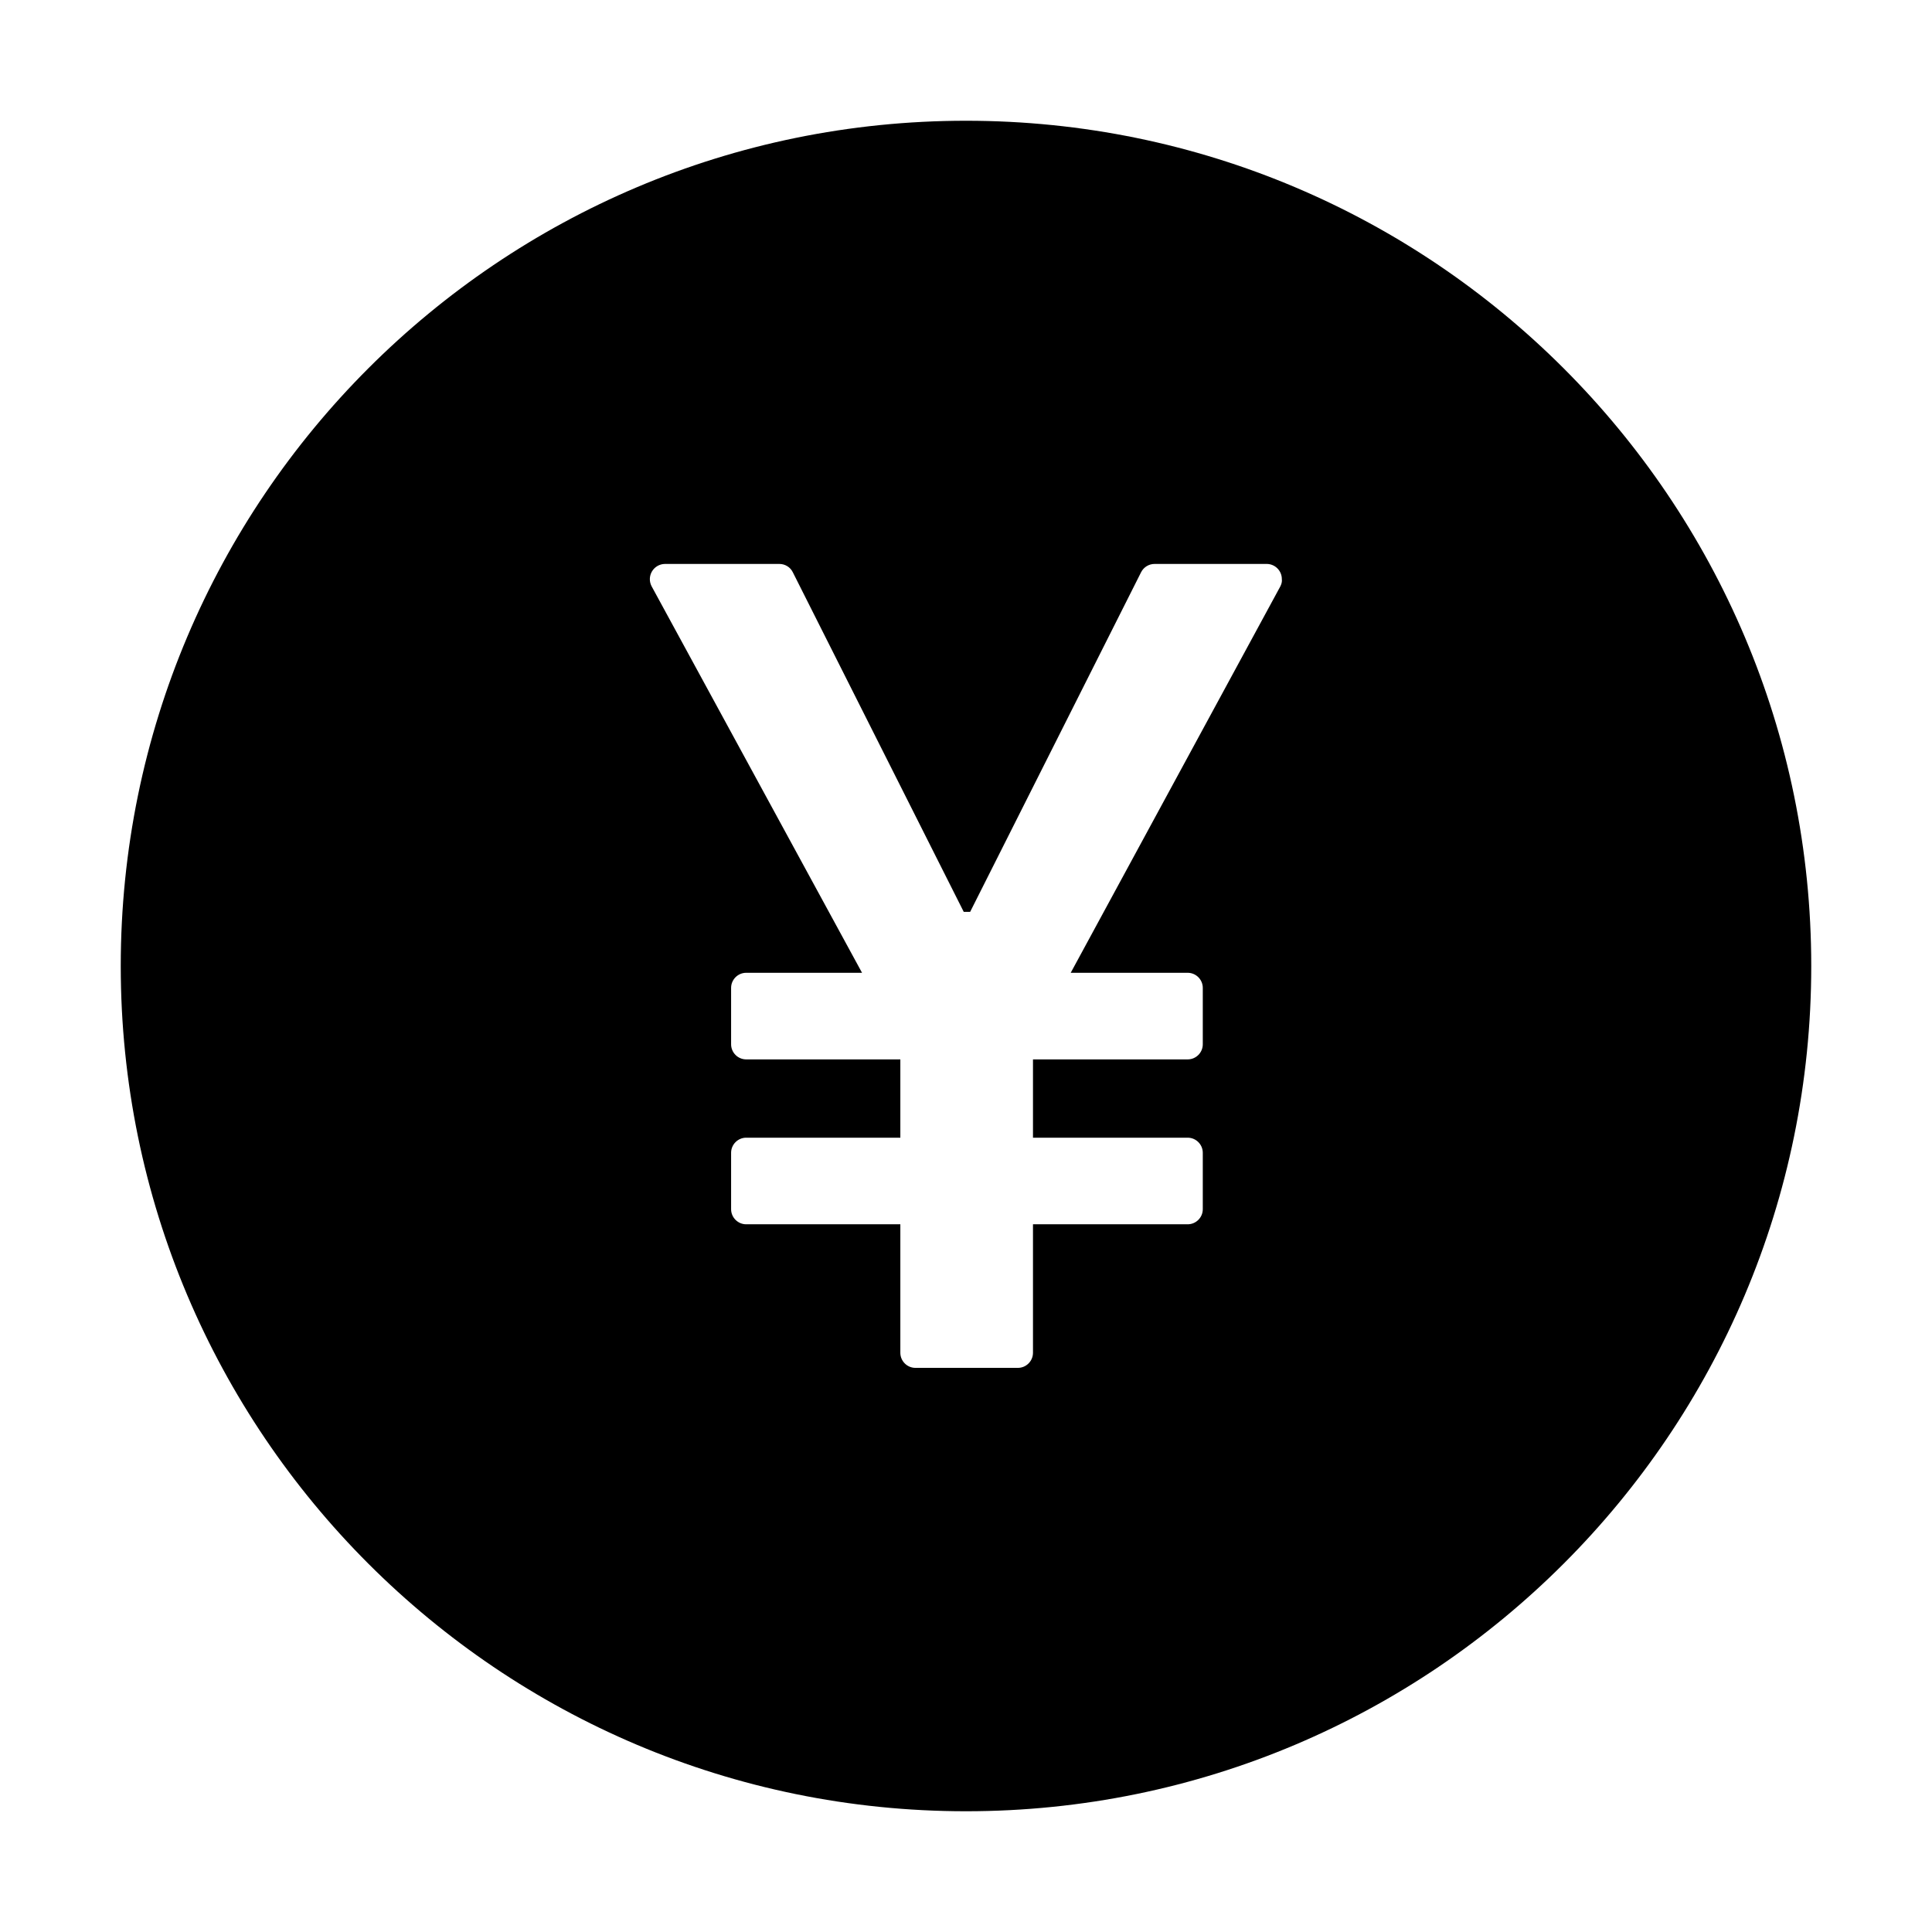
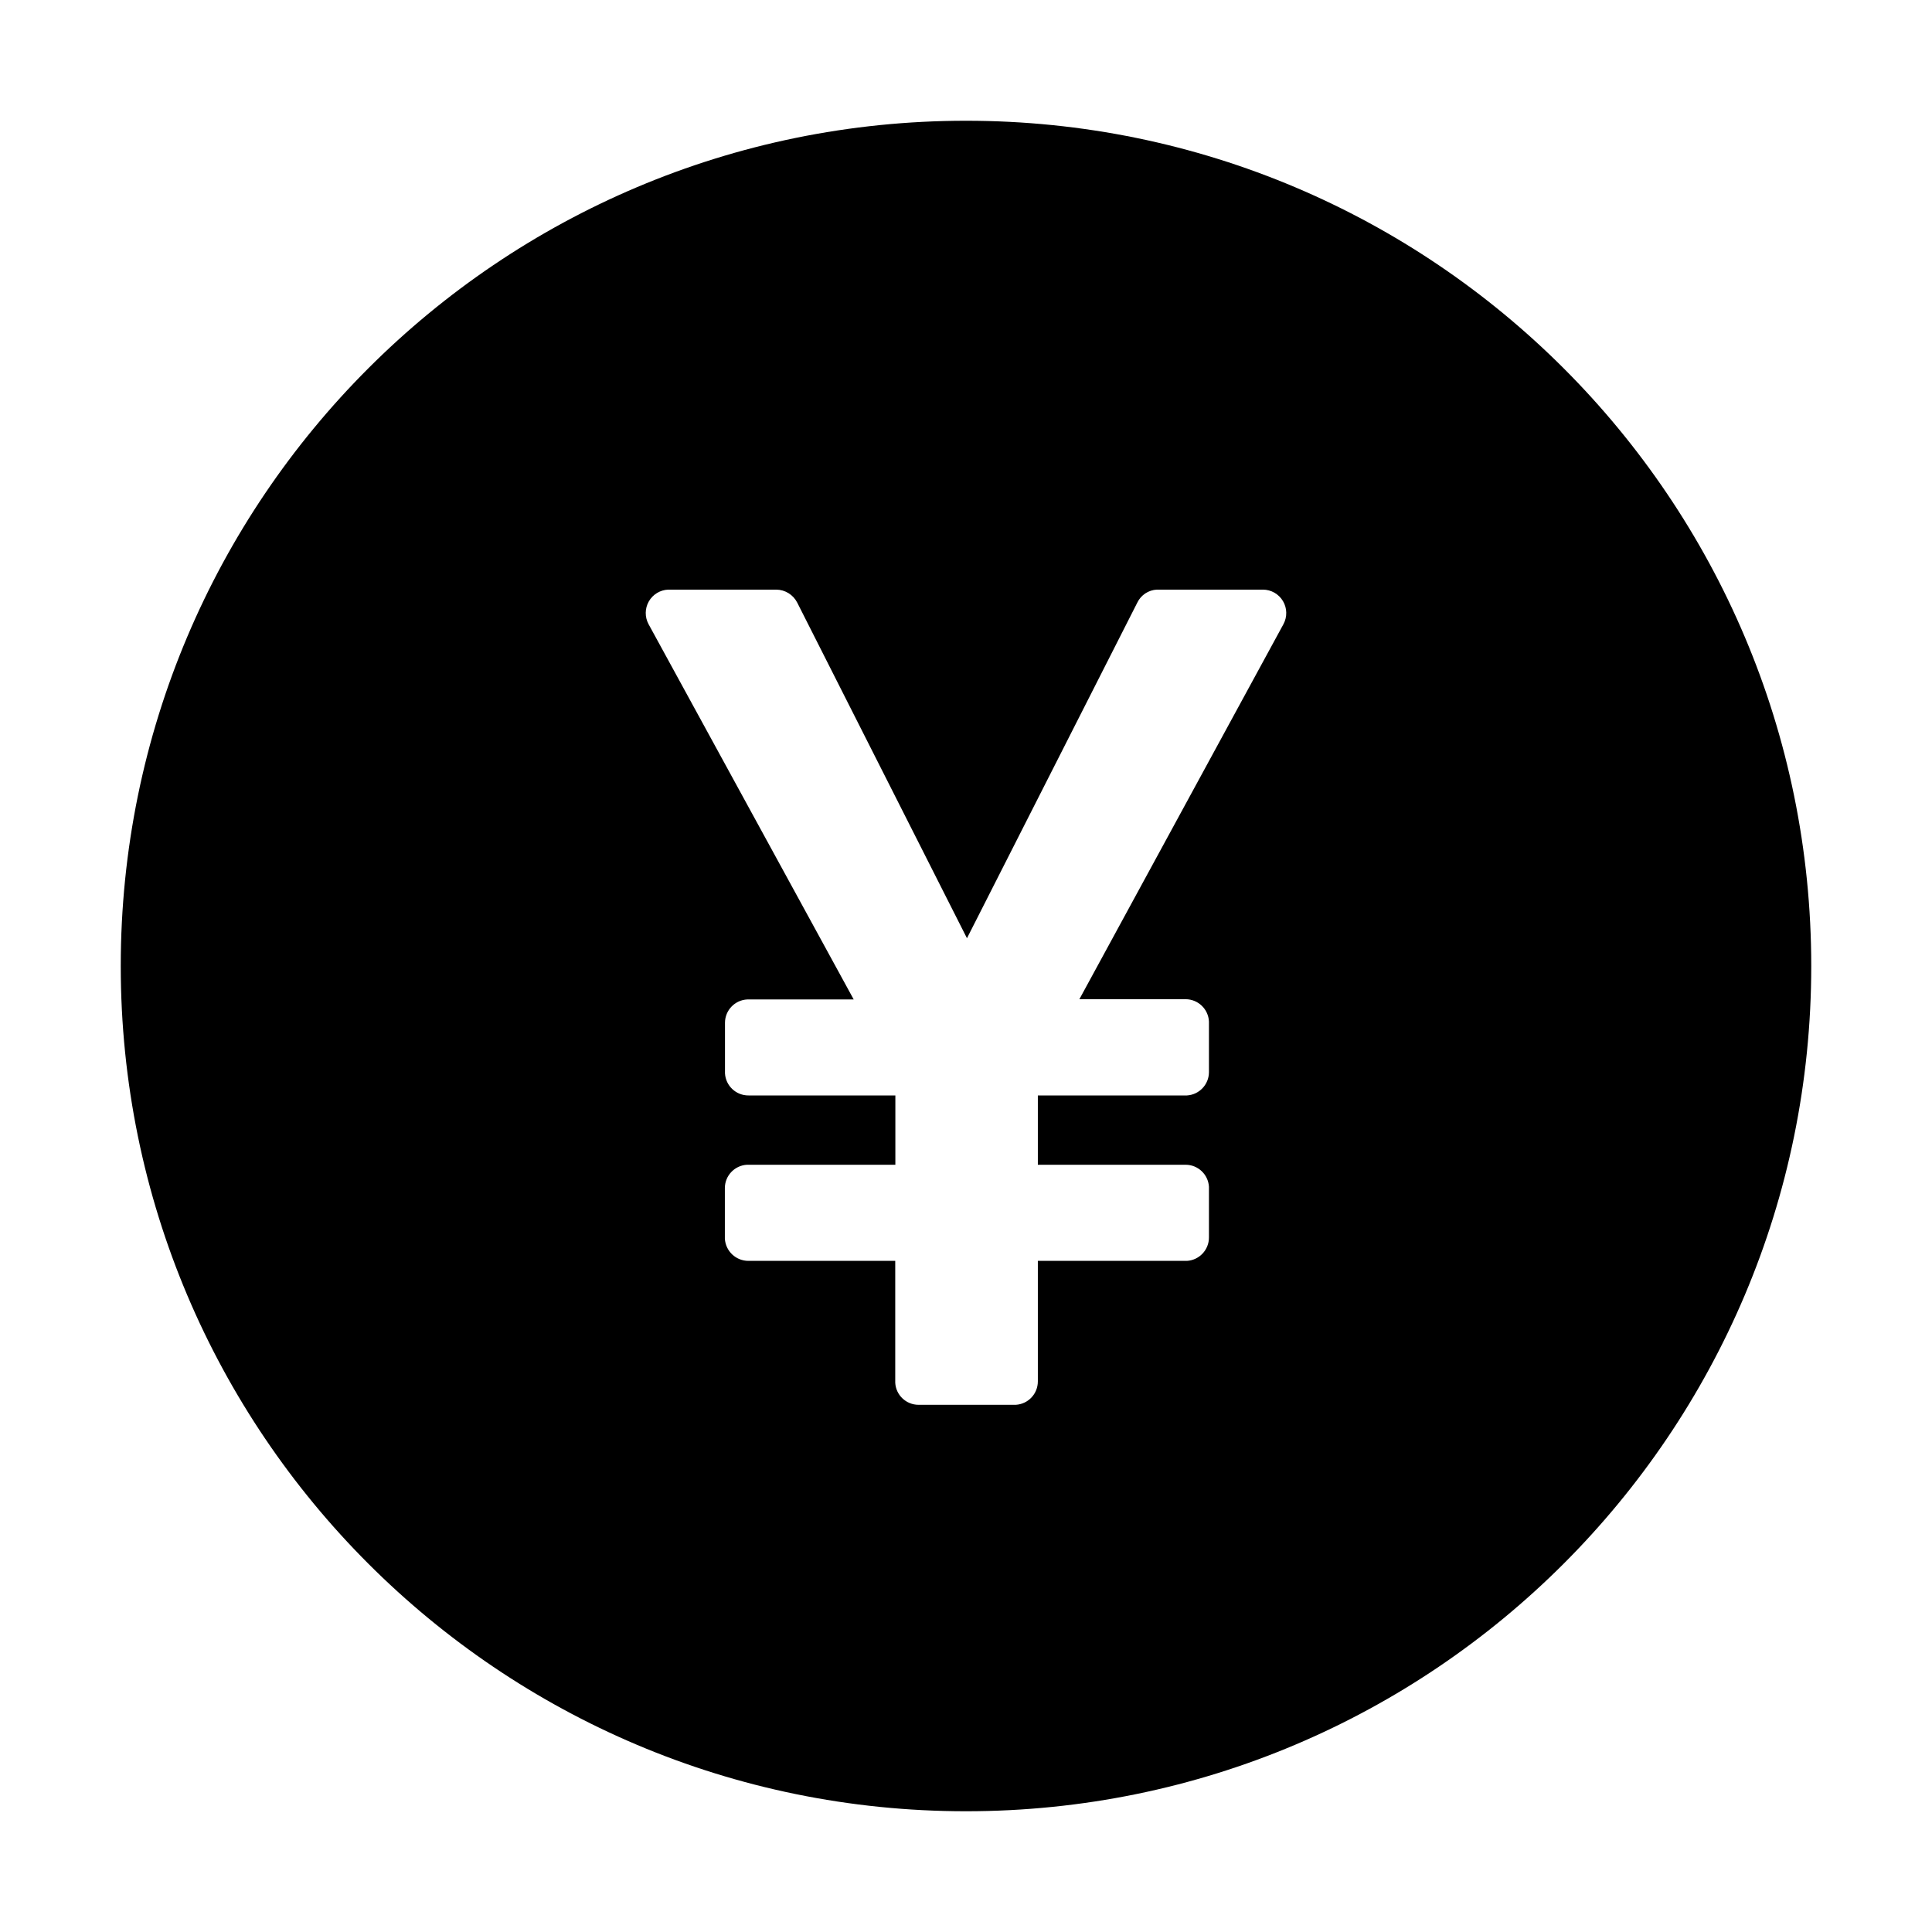
- <svg xmlns="http://www.w3.org/2000/svg" class="icon" viewBox="0 0 1024 1024">
-   <path d="M512 64C264.6 64 64 264.6 64 512s200.6 448 448 448 448-200.6 448-448S759.4 64 512 64zm166.6 246.8L567.5 515.6h62c4.4 0 8 3.6 8 8v29.9c0 4.4-3.6 8-8 8h-82V603h82c4.4 0 8 3.6 8 8v29.9c0 4.4-3.6 8-8 8h-82V717c0 4.4-3.6 8-8 8h-54.3c-4.4 0-8-3.6-8-8v-68.1h-81.7c-4.4 0-8-3.6-8-8V611c0-4.4 3.6-8 8-8h81.7v-41.5h-81.7c-4.4 0-8-3.6-8-8v-29.9c0-4.4 3.6-8 8-8h61.4L345.4 310.8a8.07 8.07 0 0 1 7-11.9h60.7c3 0 5.8 1.7 7.1 4.4l90.6 180h3.4l90.6-180a8 8 0 0 1 7.1-4.4h59.5c4.4 0 8 3.6 8 8 .2 1.4-.2 2.7-.8 3.9z" />
+ <svg xmlns="http://www.w3.org/2000/svg" t="1678026086070" class="icon" viewBox="0 0 1024 1024" version="1.1" p-id="1670" width="200" height="200">
+   <path d="M512 64a448 448 0 1 1 0 896 448 448 0 0 1 0-896zM411.456 312.448v0.064h-57.28a12.416 12.416 0 0 0-10.432 18.304L452.48 529.728h-56.448a12.416 12.416 0 0 0-11.776 12.288v26.88a12.416 12.416 0 0 0 12.48 11.712h77.824v36.736h-78.656a12.416 12.416 0 0 0-11.712 12.288v26.88c0.384 6.592 5.824 11.776 12.48 11.776h77.824v64.576c0.32 6.528 5.76 11.712 12.352 11.712h51.52a12.416 12.416 0 0 0 11.712-12.416v-63.872h79.04a12.416 12.416 0 0 0 11.648-12.416v-26.88a12.416 12.416 0 0 0-12.352-11.648H550.08v-36.736h79.04a12.416 12.416 0 0 0 11.648-12.288v-26.88a12.416 12.416 0 0 0-12.352-11.84h-56.32l108.16-198.784a12.416 12.416 0 0 0-10.88-18.304h0.064-56.256a12.16 12.16 0 0 0-10.368 6.848l-90.304 177.92-89.984-177.92a12.608 12.608 0 0 0-11.072-6.848z" p-id="1671" />
</svg>
